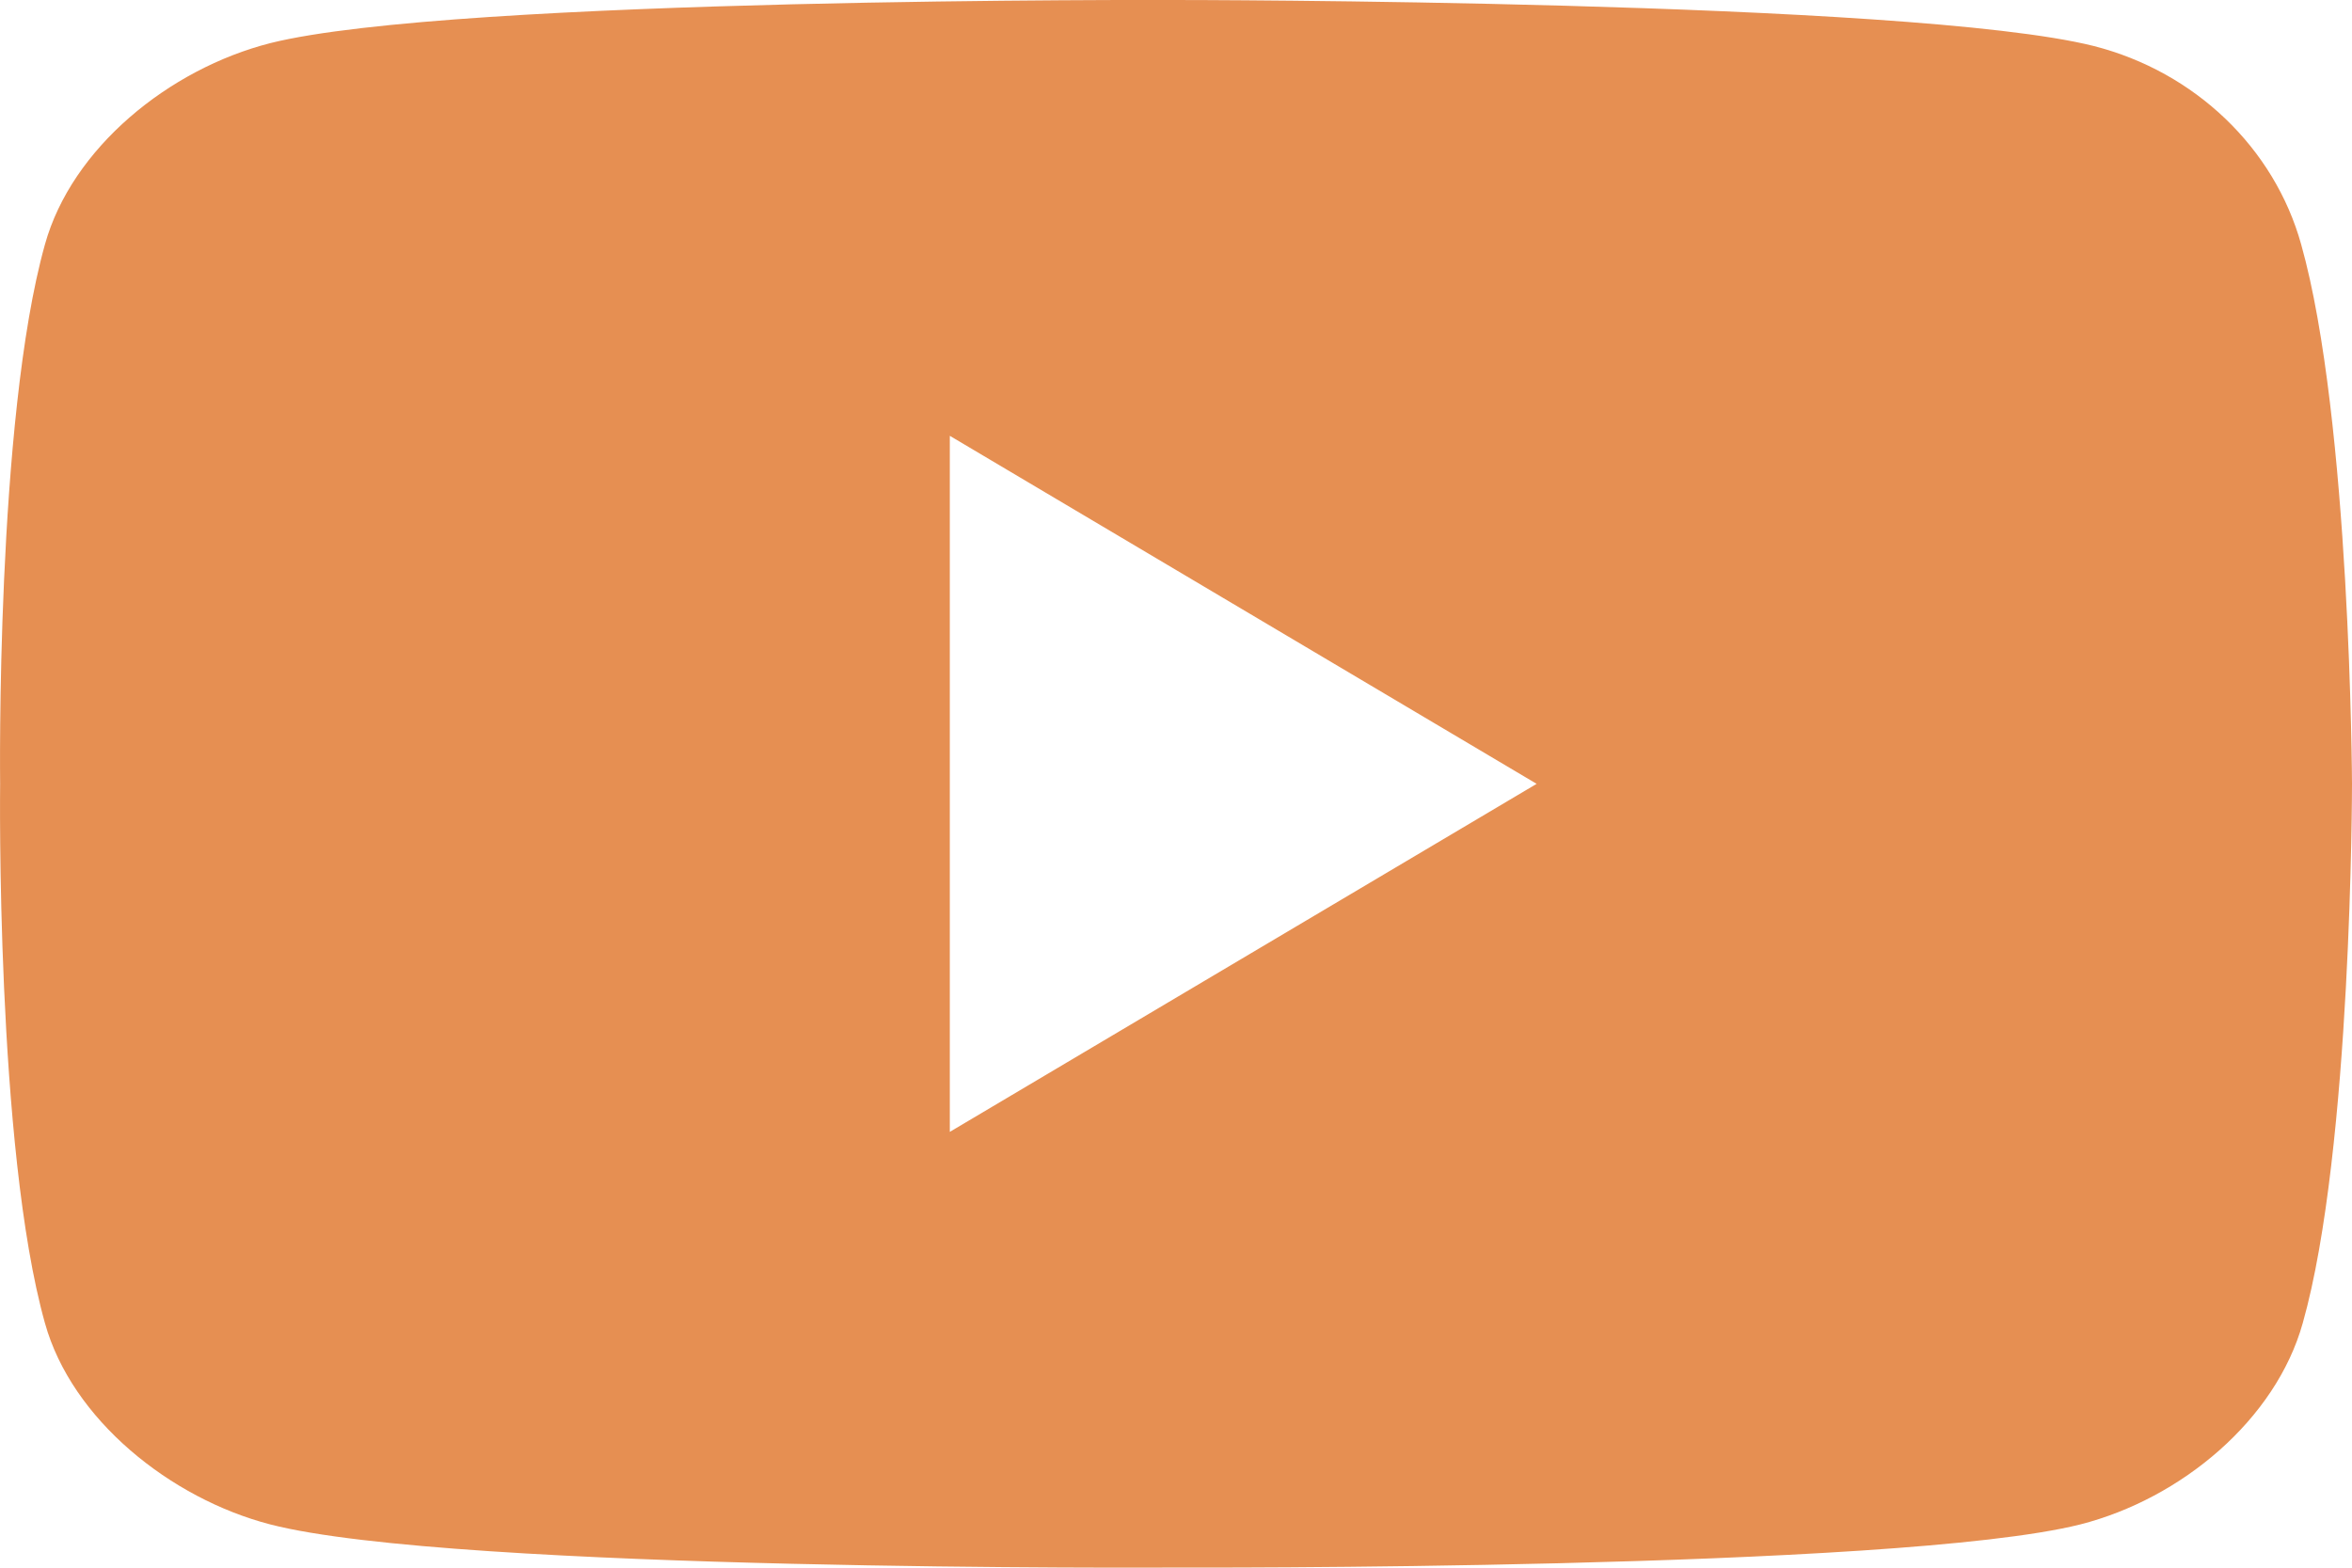
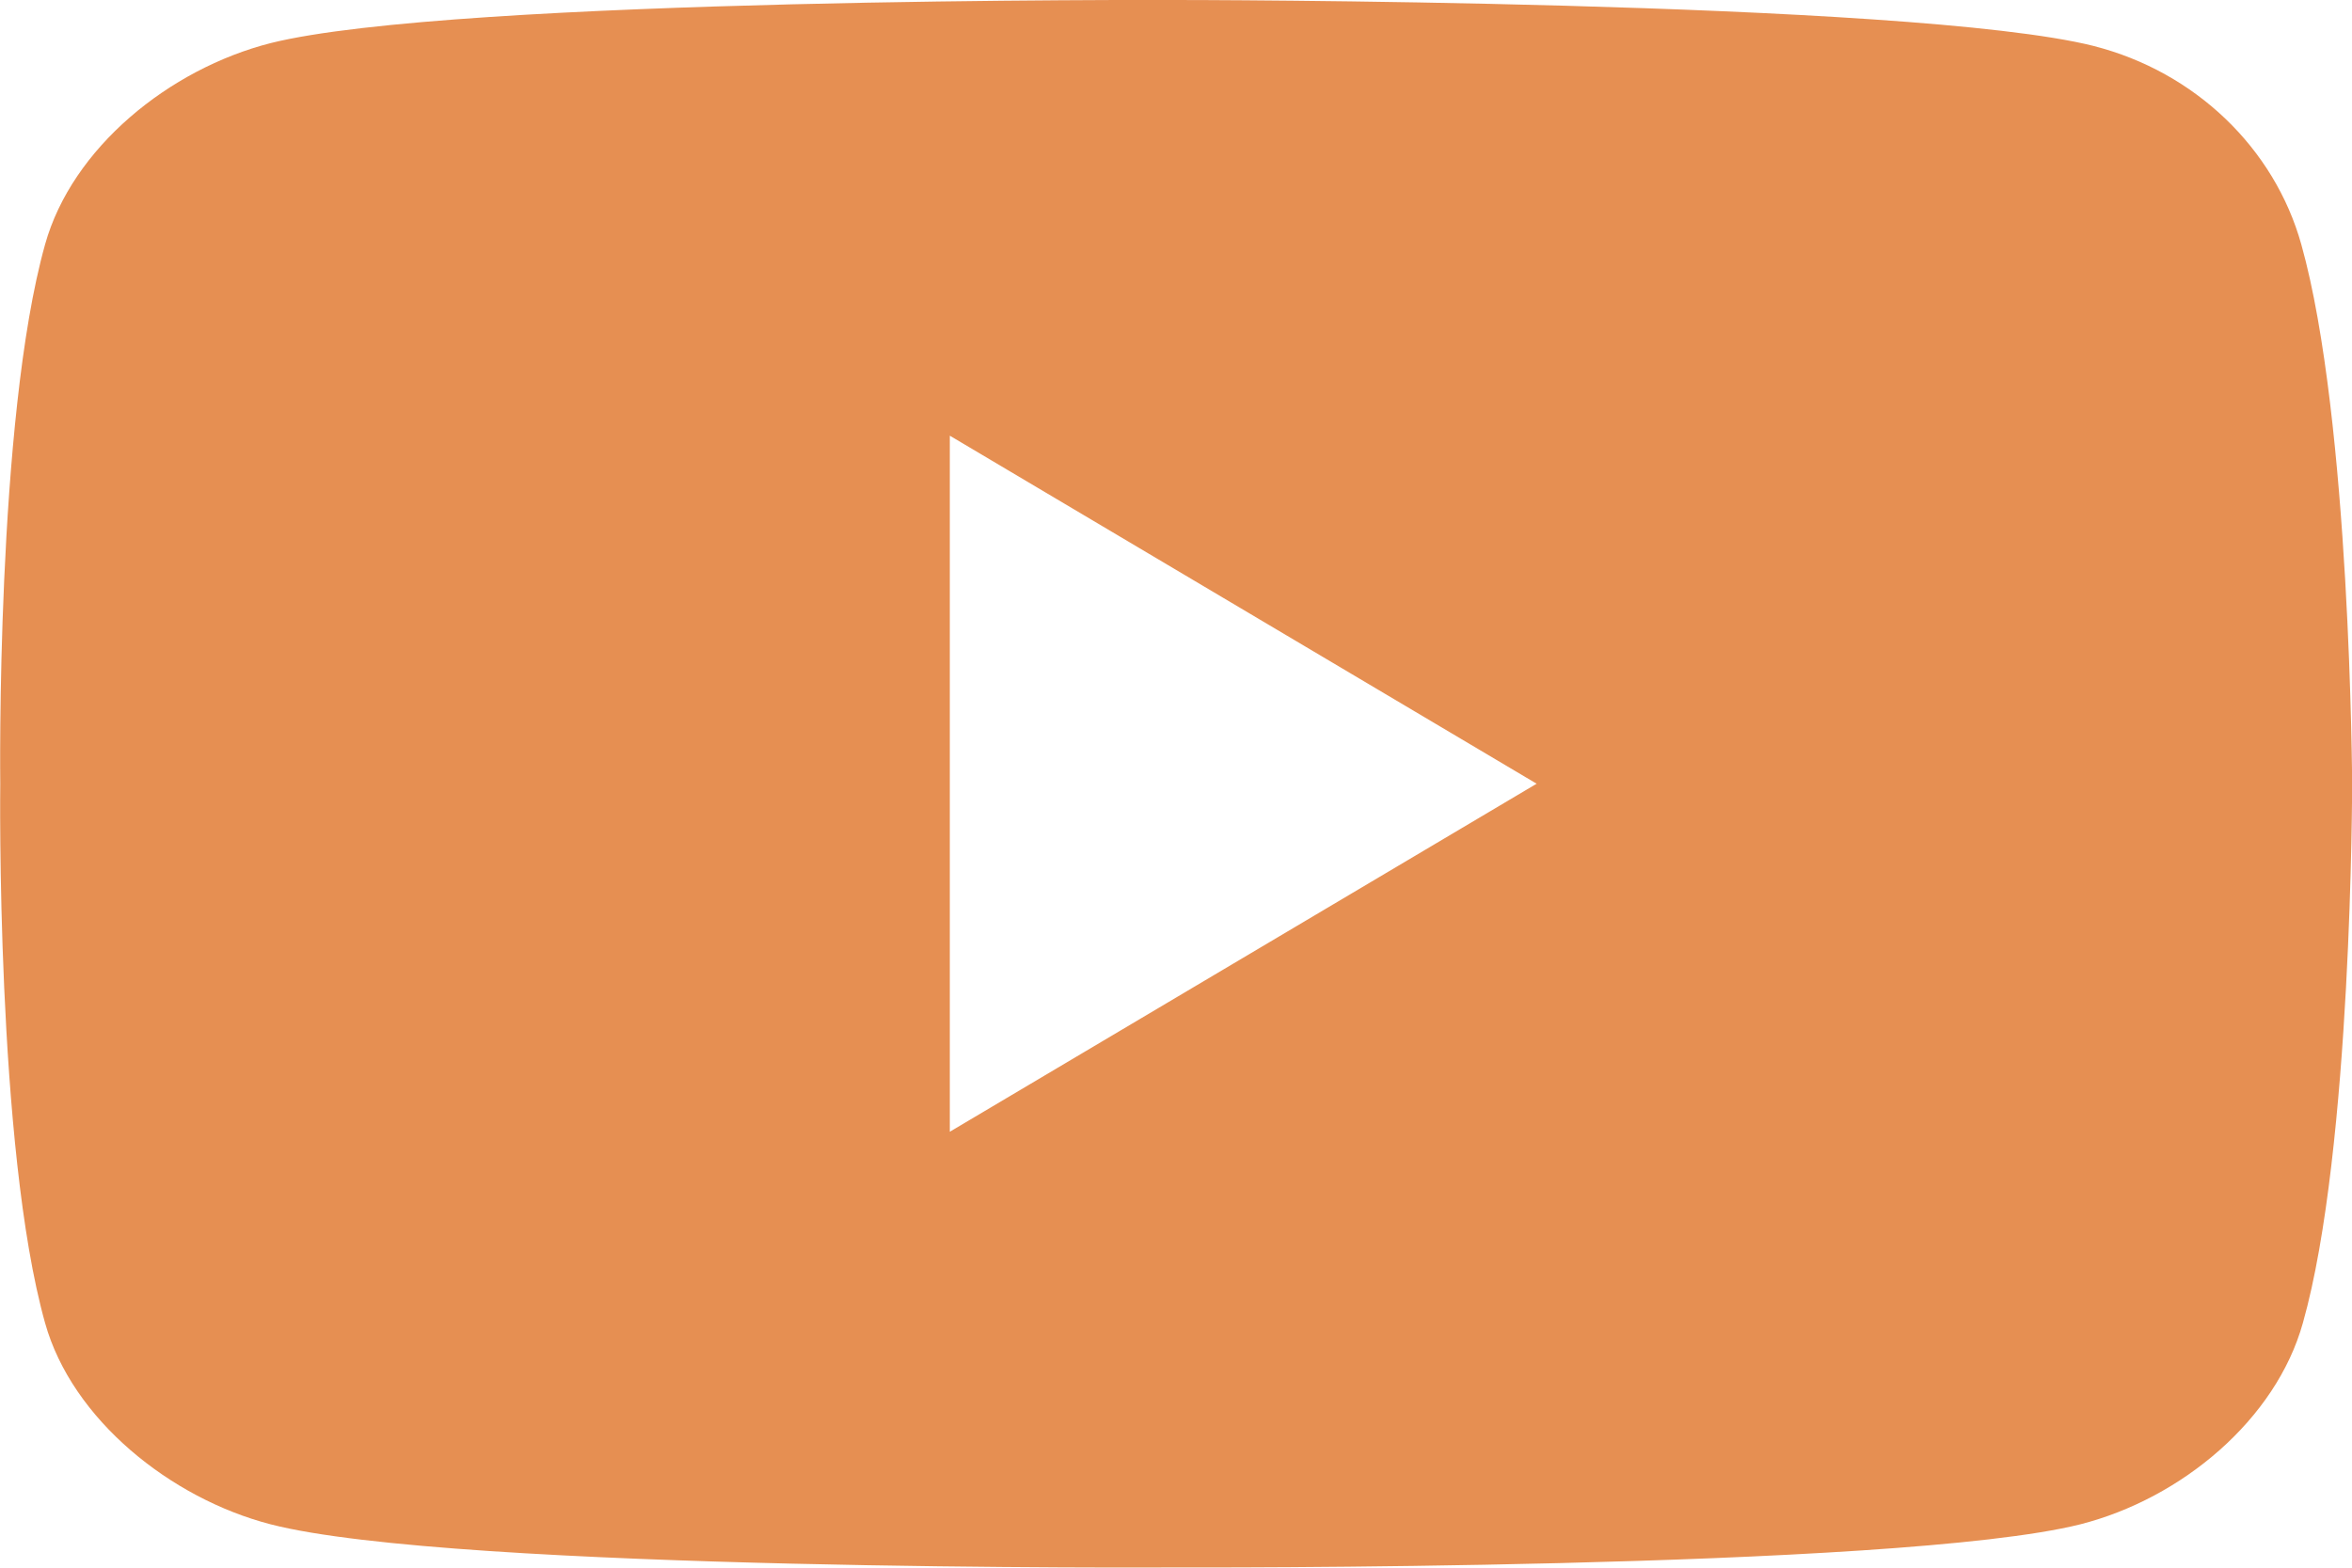
- <svg xmlns="http://www.w3.org/2000/svg" width="18" height="12" viewBox="0 0 18 12" fill="none">
-   <path fill-rule="evenodd" clip-rule="evenodd" d="M16.023 0.352C16.8 0.55 17.406 1.134 17.611 1.871C17.989 3.214 18 6 18 6C18 6 18 8.796 17.623 10.128C17.417 10.865 16.697 11.471 15.92 11.669C14.514 12.021 8.995 11.999 8.995 11.999C8.995 11.999 3.475 12.032 2.069 11.669C1.304 11.471 0.549 10.865 0.344 10.128C-0.033 8.785 0.001 6 0.001 6C0.001 6 -0.033 3.214 0.344 1.871C0.549 1.134 1.292 0.528 2.069 0.33C3.475 -0.022 8.995 2.76666e-05 8.995 2.76666e-05C8.995 2.76666e-05 14.617 2.76666e-05 16.023 0.352ZM11.76 6L7.269 8.664V3.336L11.76 6Z" fill="#E68F52" />
+ <svg xmlns="http://www.w3.org/2000/svg" fill="none" height="12" viewBox="0 0 18 12" width="18">
+   <path clip-rule="evenodd" d="m16.023.352c.777.198 1.383.782 1.589 1.519.377 1.343.389 4.128.389 4.128s0 2.796-.377 4.128c-.206.738-.926 1.343-1.703 1.541-1.406.352-6.925.33-6.925.33s-5.52.033-6.925-.33c-.766-.198-1.52-.804-1.726-1.541-.377-1.343-.343-4.128-.343-4.128s-.034-2.785.343-4.128c.206-.738.949-1.343 1.726-1.541 1.406-.352 6.925-.33 6.925-.33s5.623 0 7.028.352zm-4.263 5.647-4.491 2.664v-5.328z" fill="#e68f52" fill-rule="evenodd" />
</svg>
